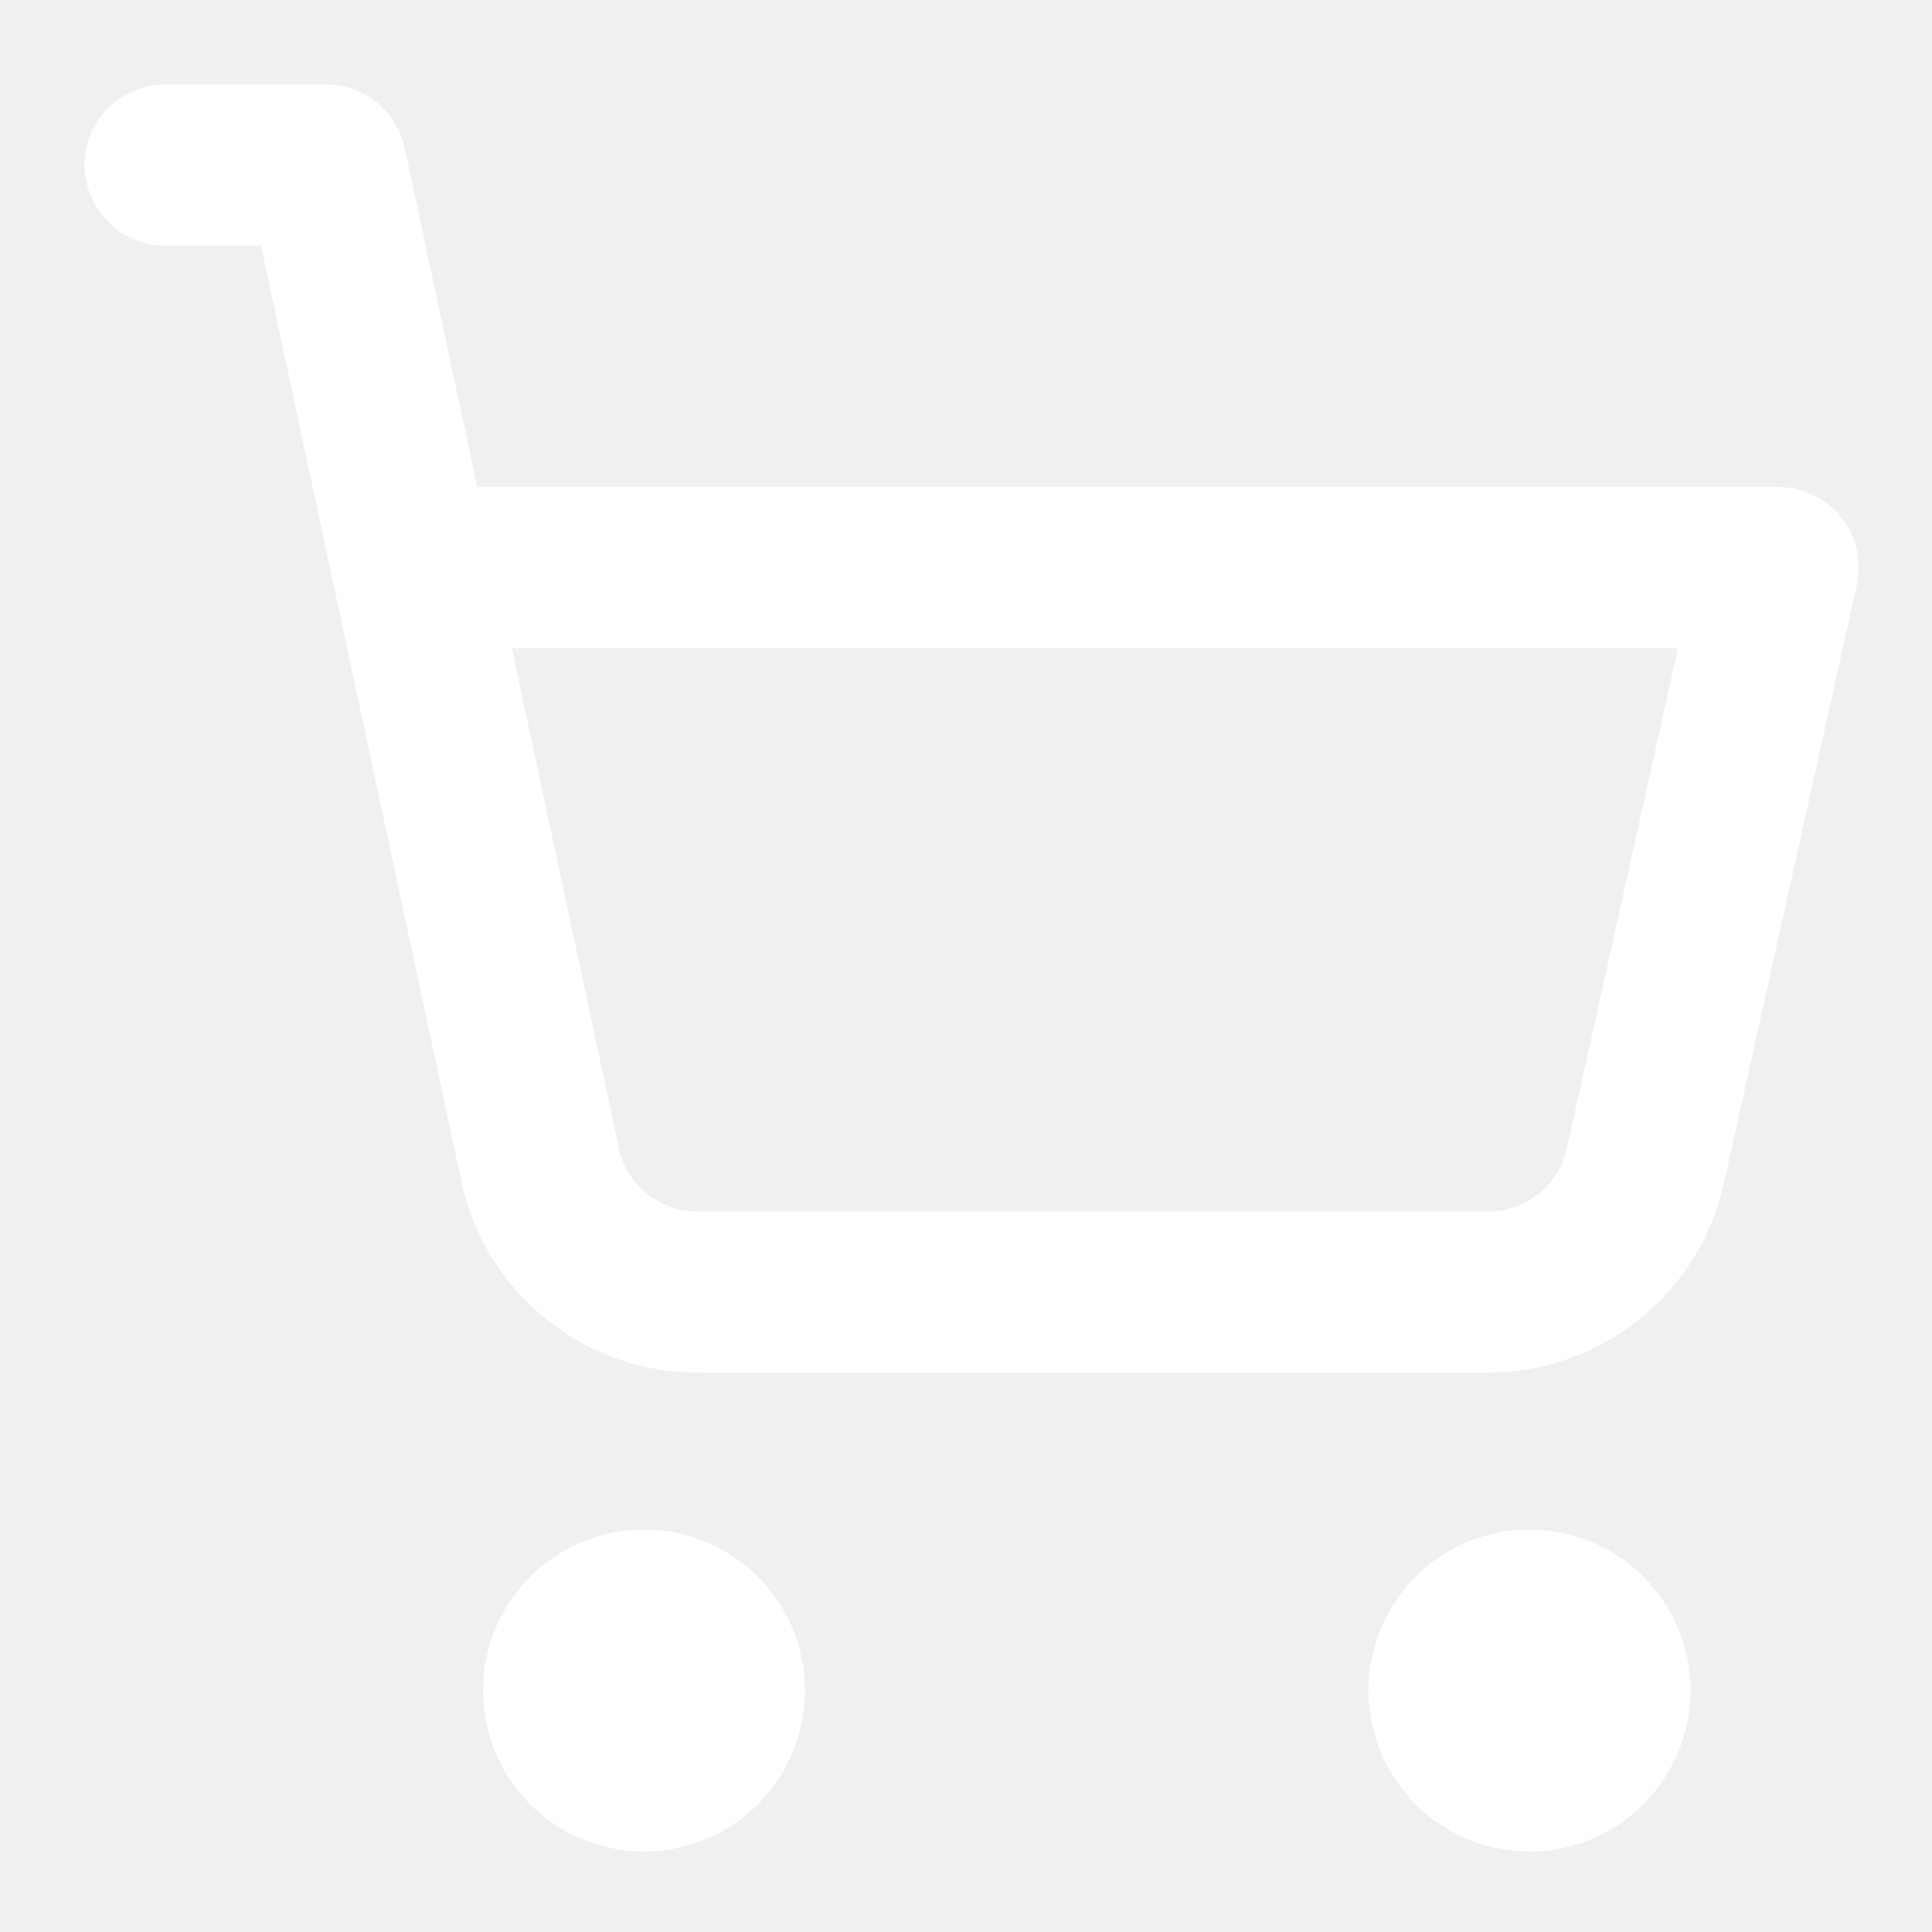
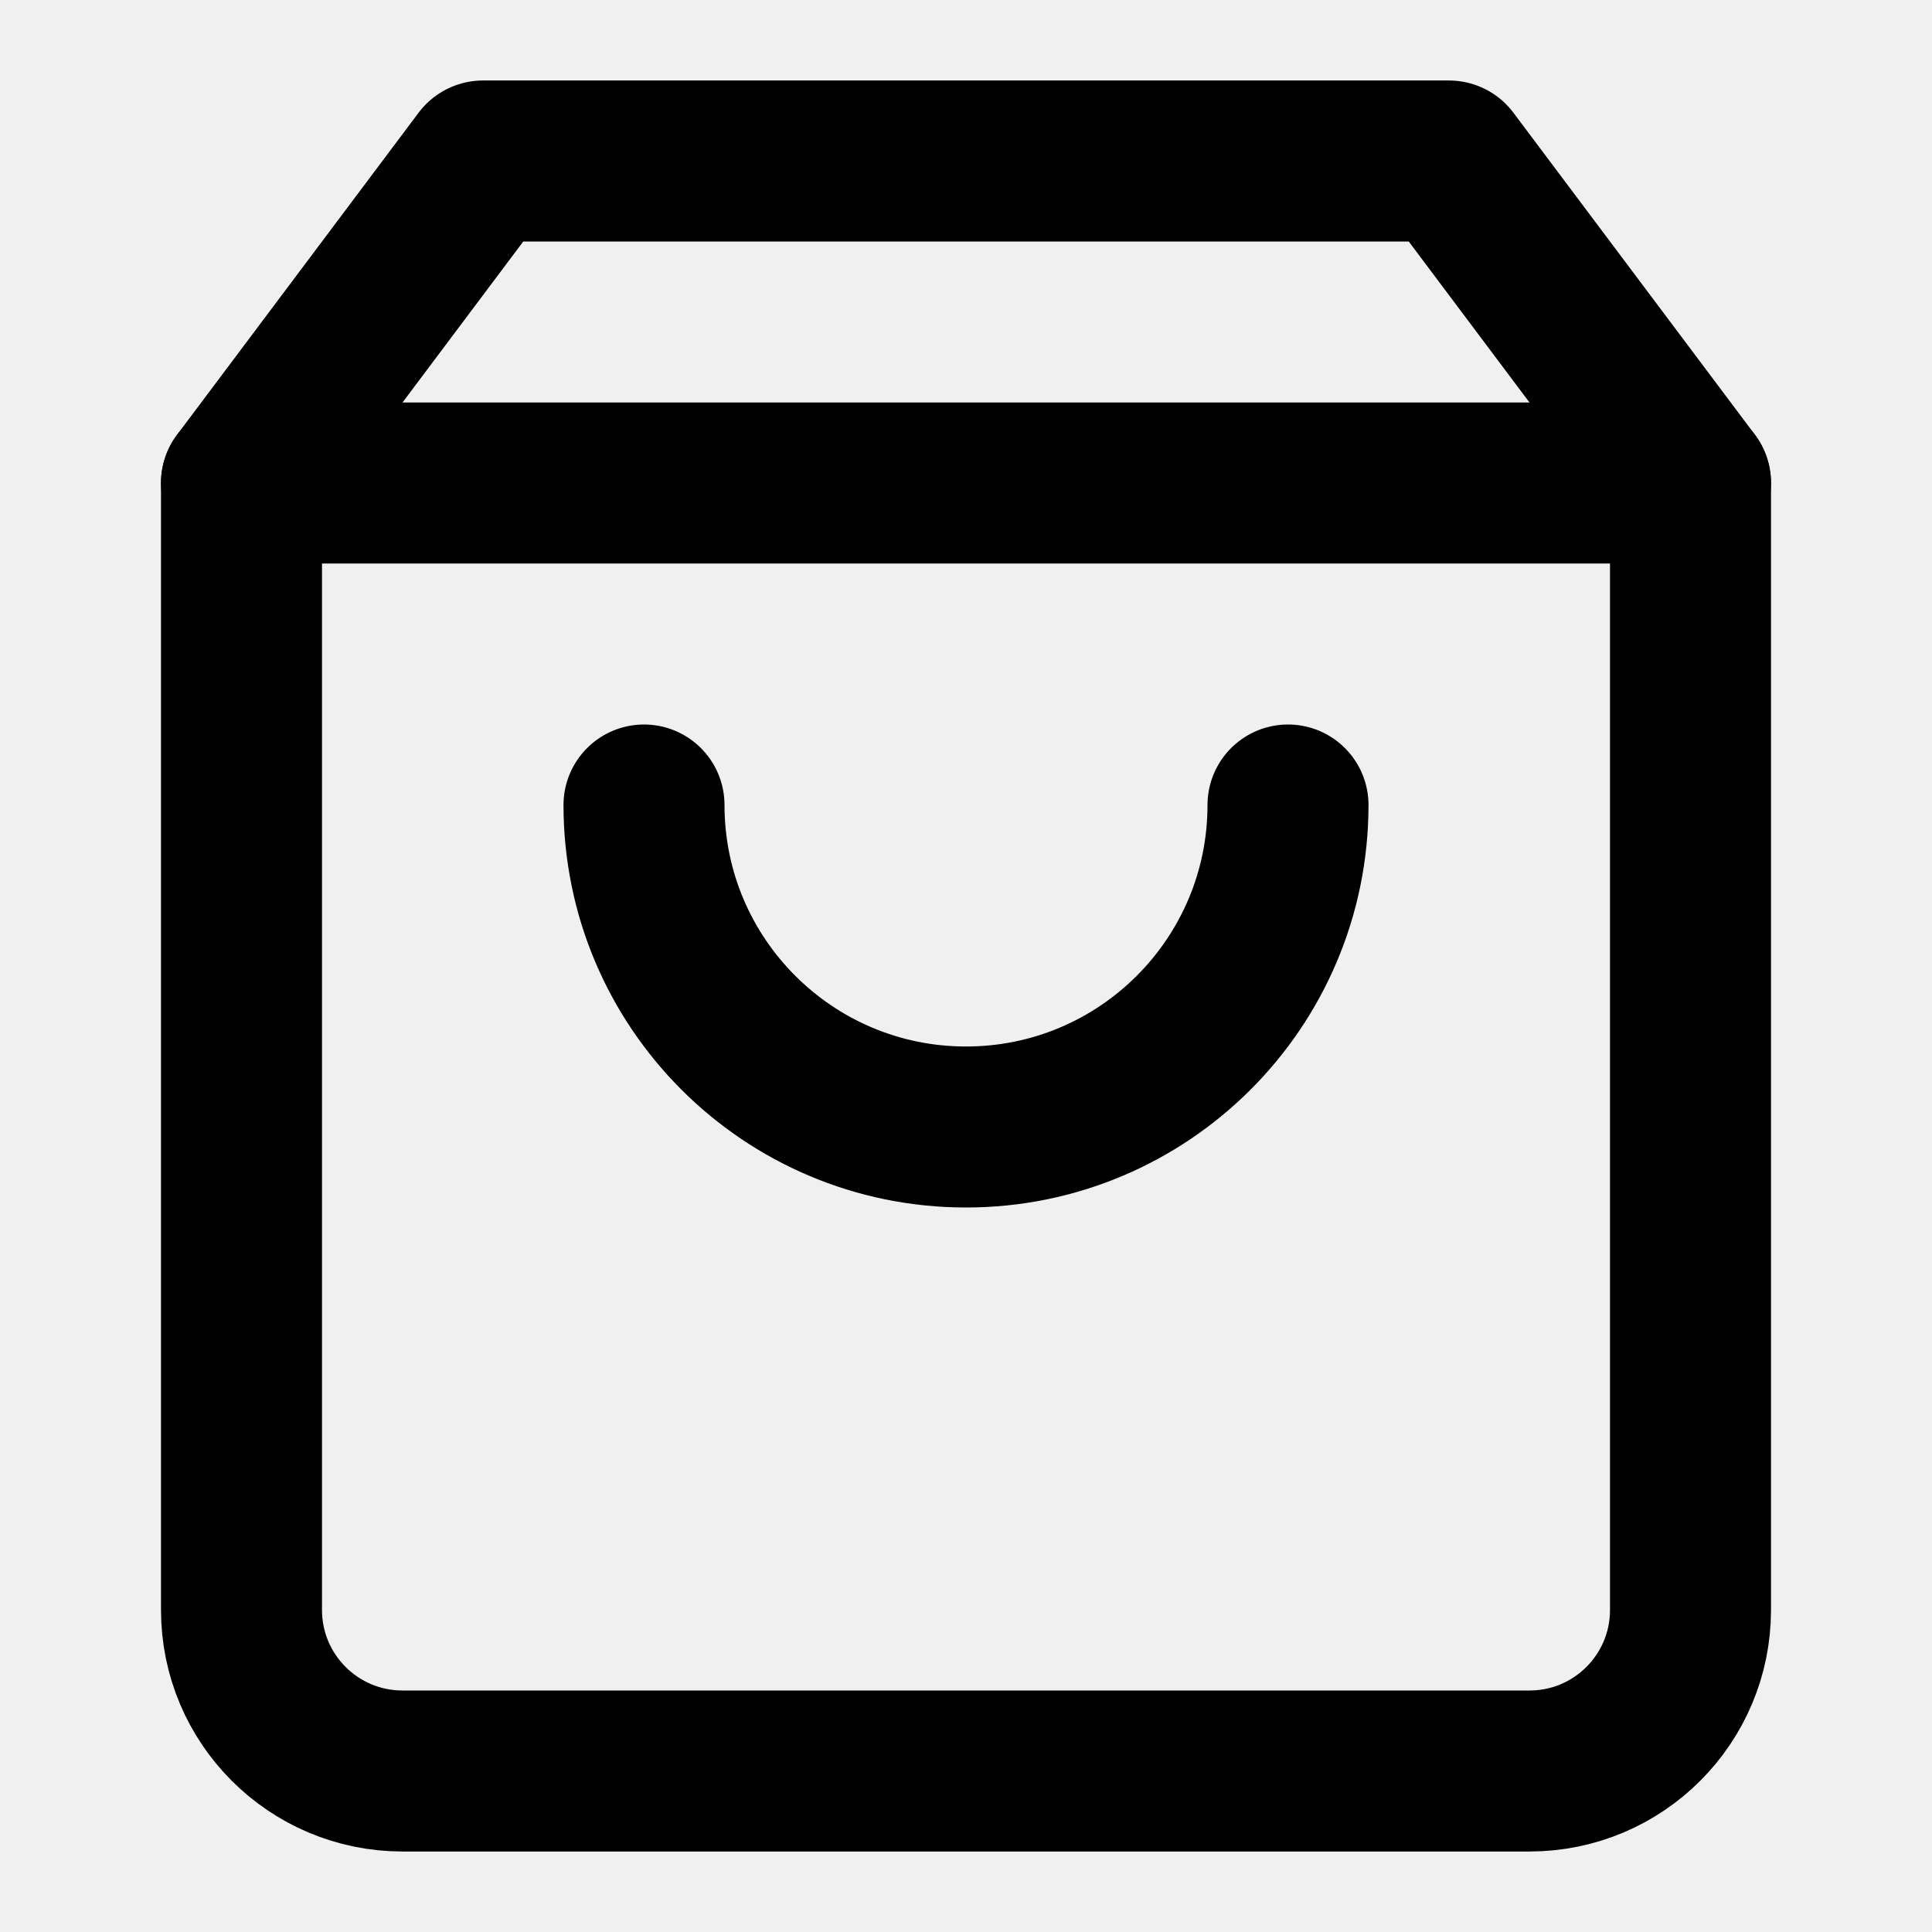
- <svg xmlns="http://www.w3.org/2000/svg" width="24" height="24" viewBox="0 0 24 24" fill="none" stroke="white" stroke-width="2" stroke-linecap="round" stroke-linejoin="round" class="lucide lucide-shopping-cart-icon lucide-shopping-cart">
-   <circle cx="8" cy="21" r="1" />
-   <circle cx="19" cy="21" r="1" />
-   <path d="M2.05 2.05h2l2.66 12.42a2 2 0 0 0 2 1.58h9.78a2 2 0 0 0 1.95-1.57l1.65-7.43H5.12" />
+ <svg xmlns="http://www.w3.org/2000/svg" width="24" height="24" viewBox="0 0 24 24" fill="none" stroke="currentColor" stroke-width="2" stroke-linecap="round" stroke-linejoin="round" class="icon-icon-_rq">
+   <path d="M6 2L3 6v14a2 2 0 0 0 2 2h14a2 2 0 0 0 2-2V6l-3-4z" />
+   <line x1="3" y1="6" x2="21" y2="6" />
+   <path d="M16 10a4 4 0 0 1-8 0" />
</svg>
